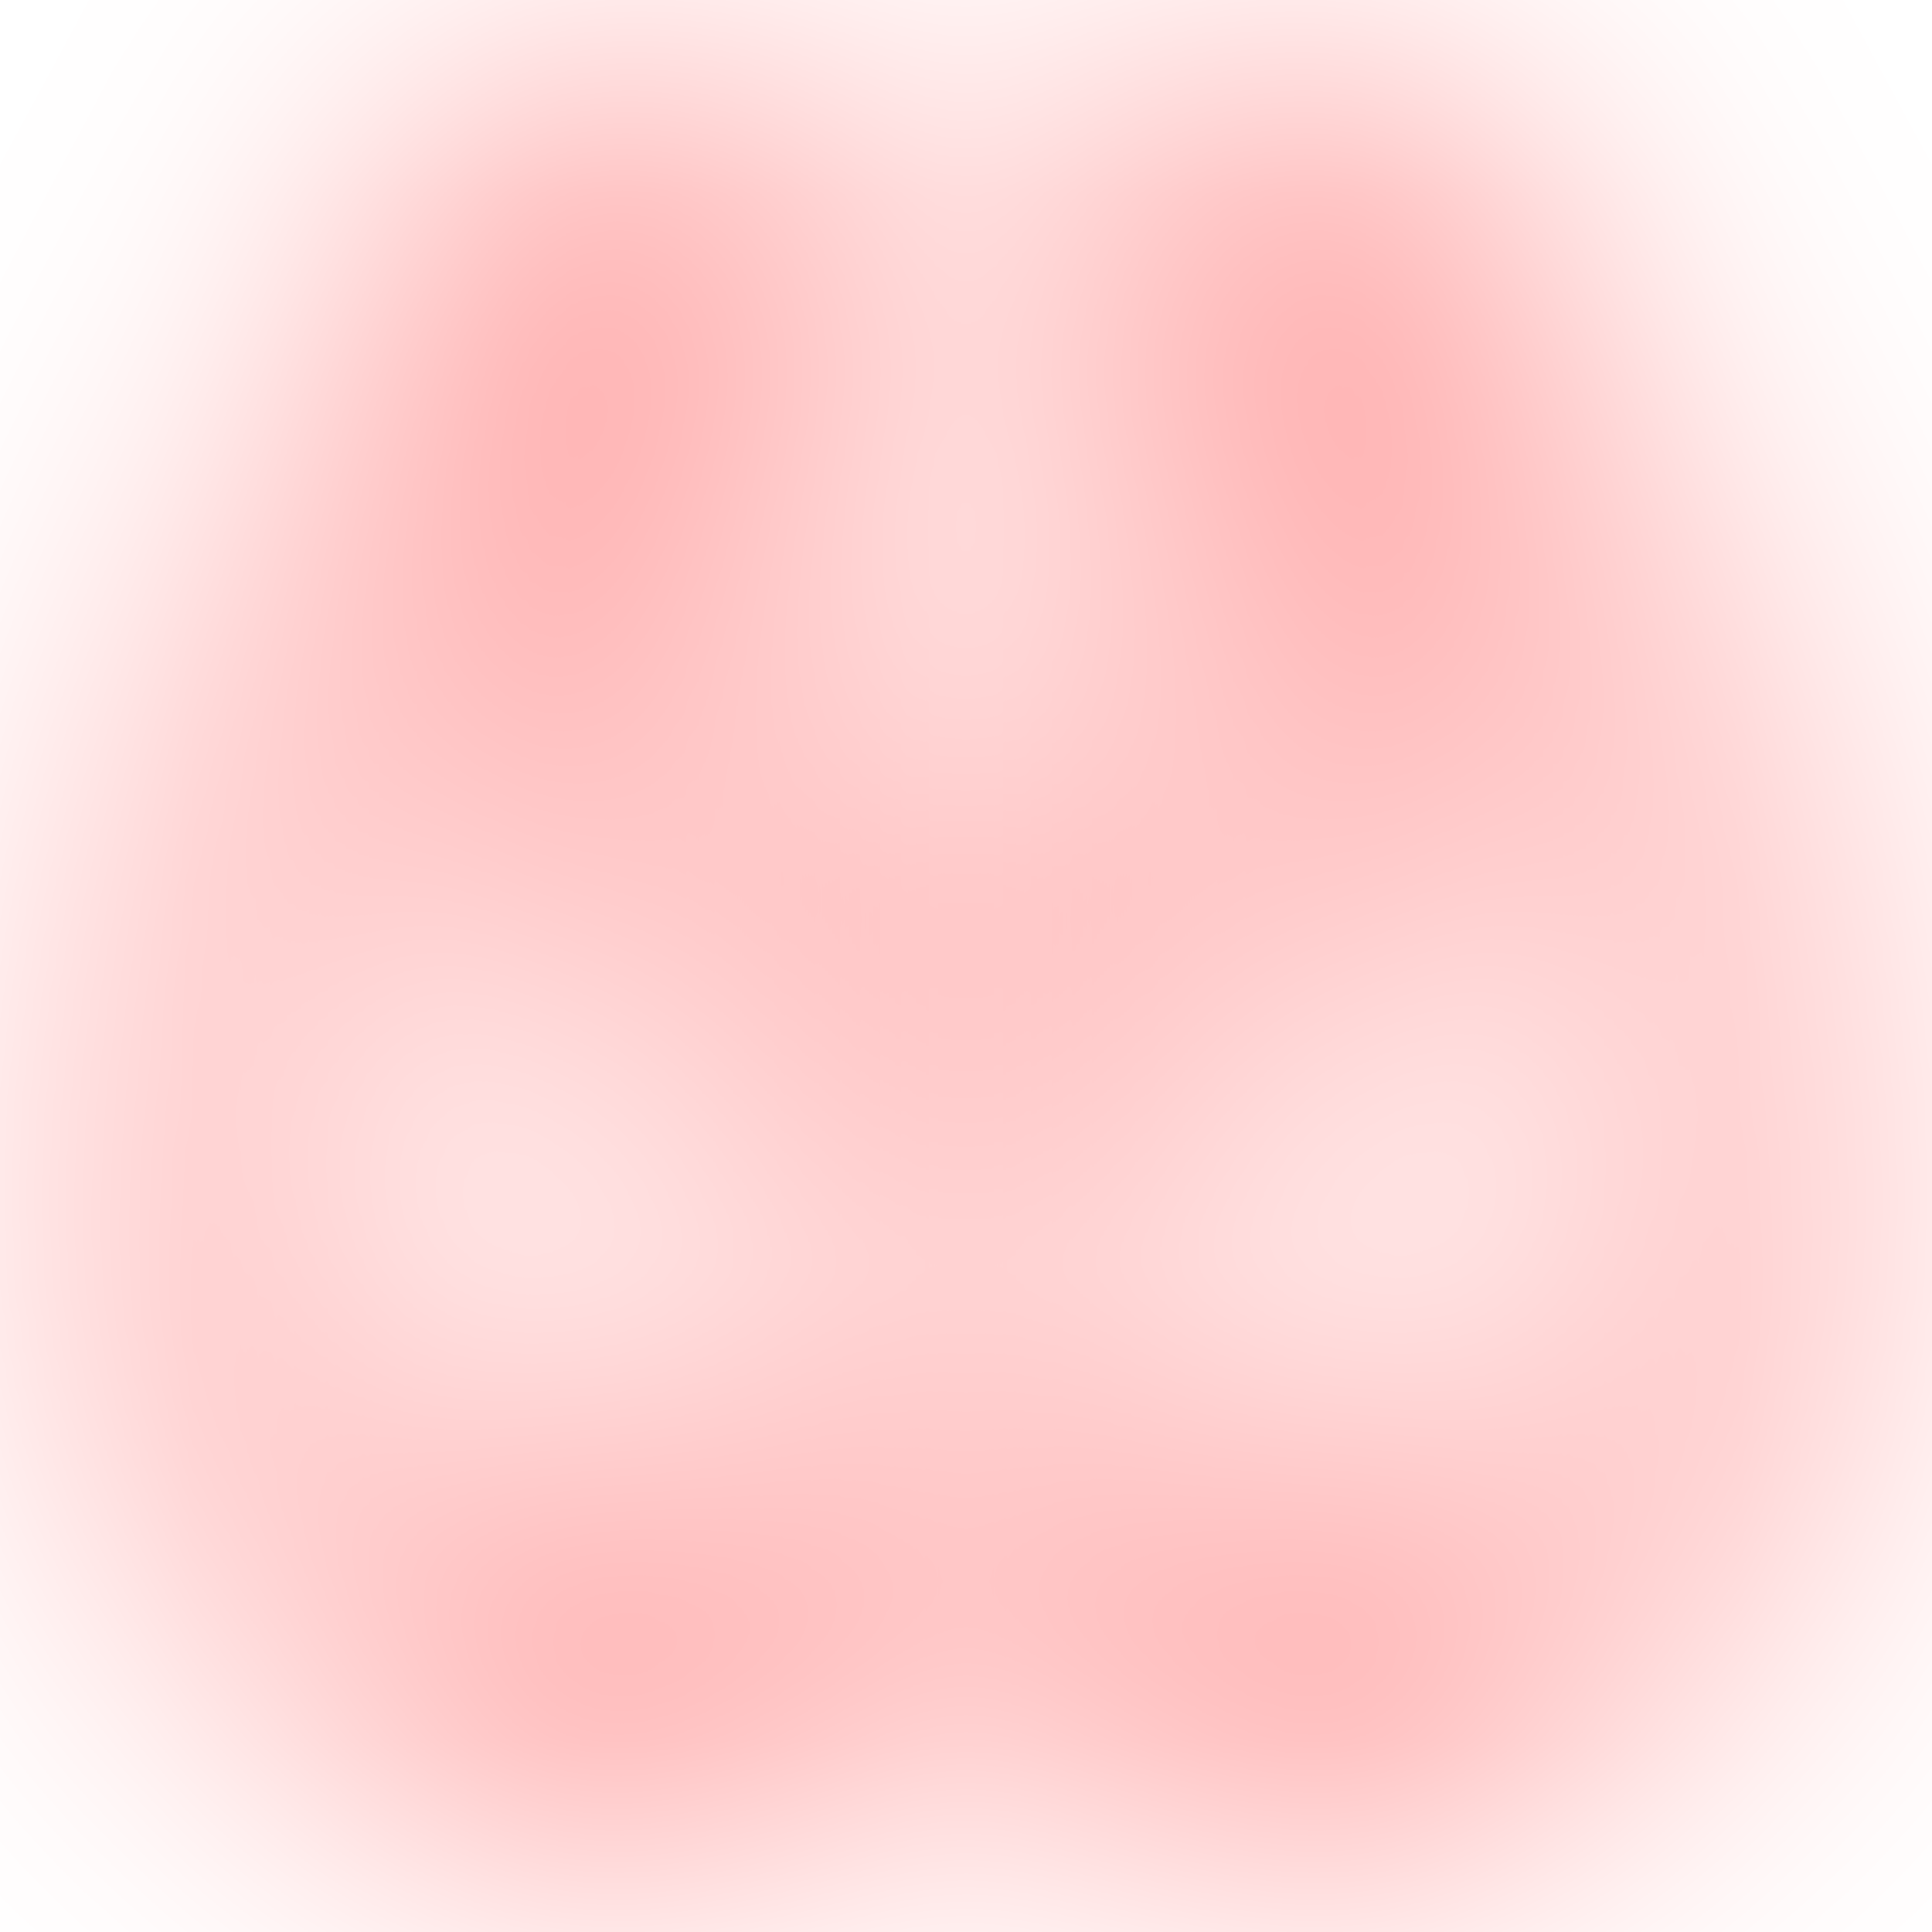
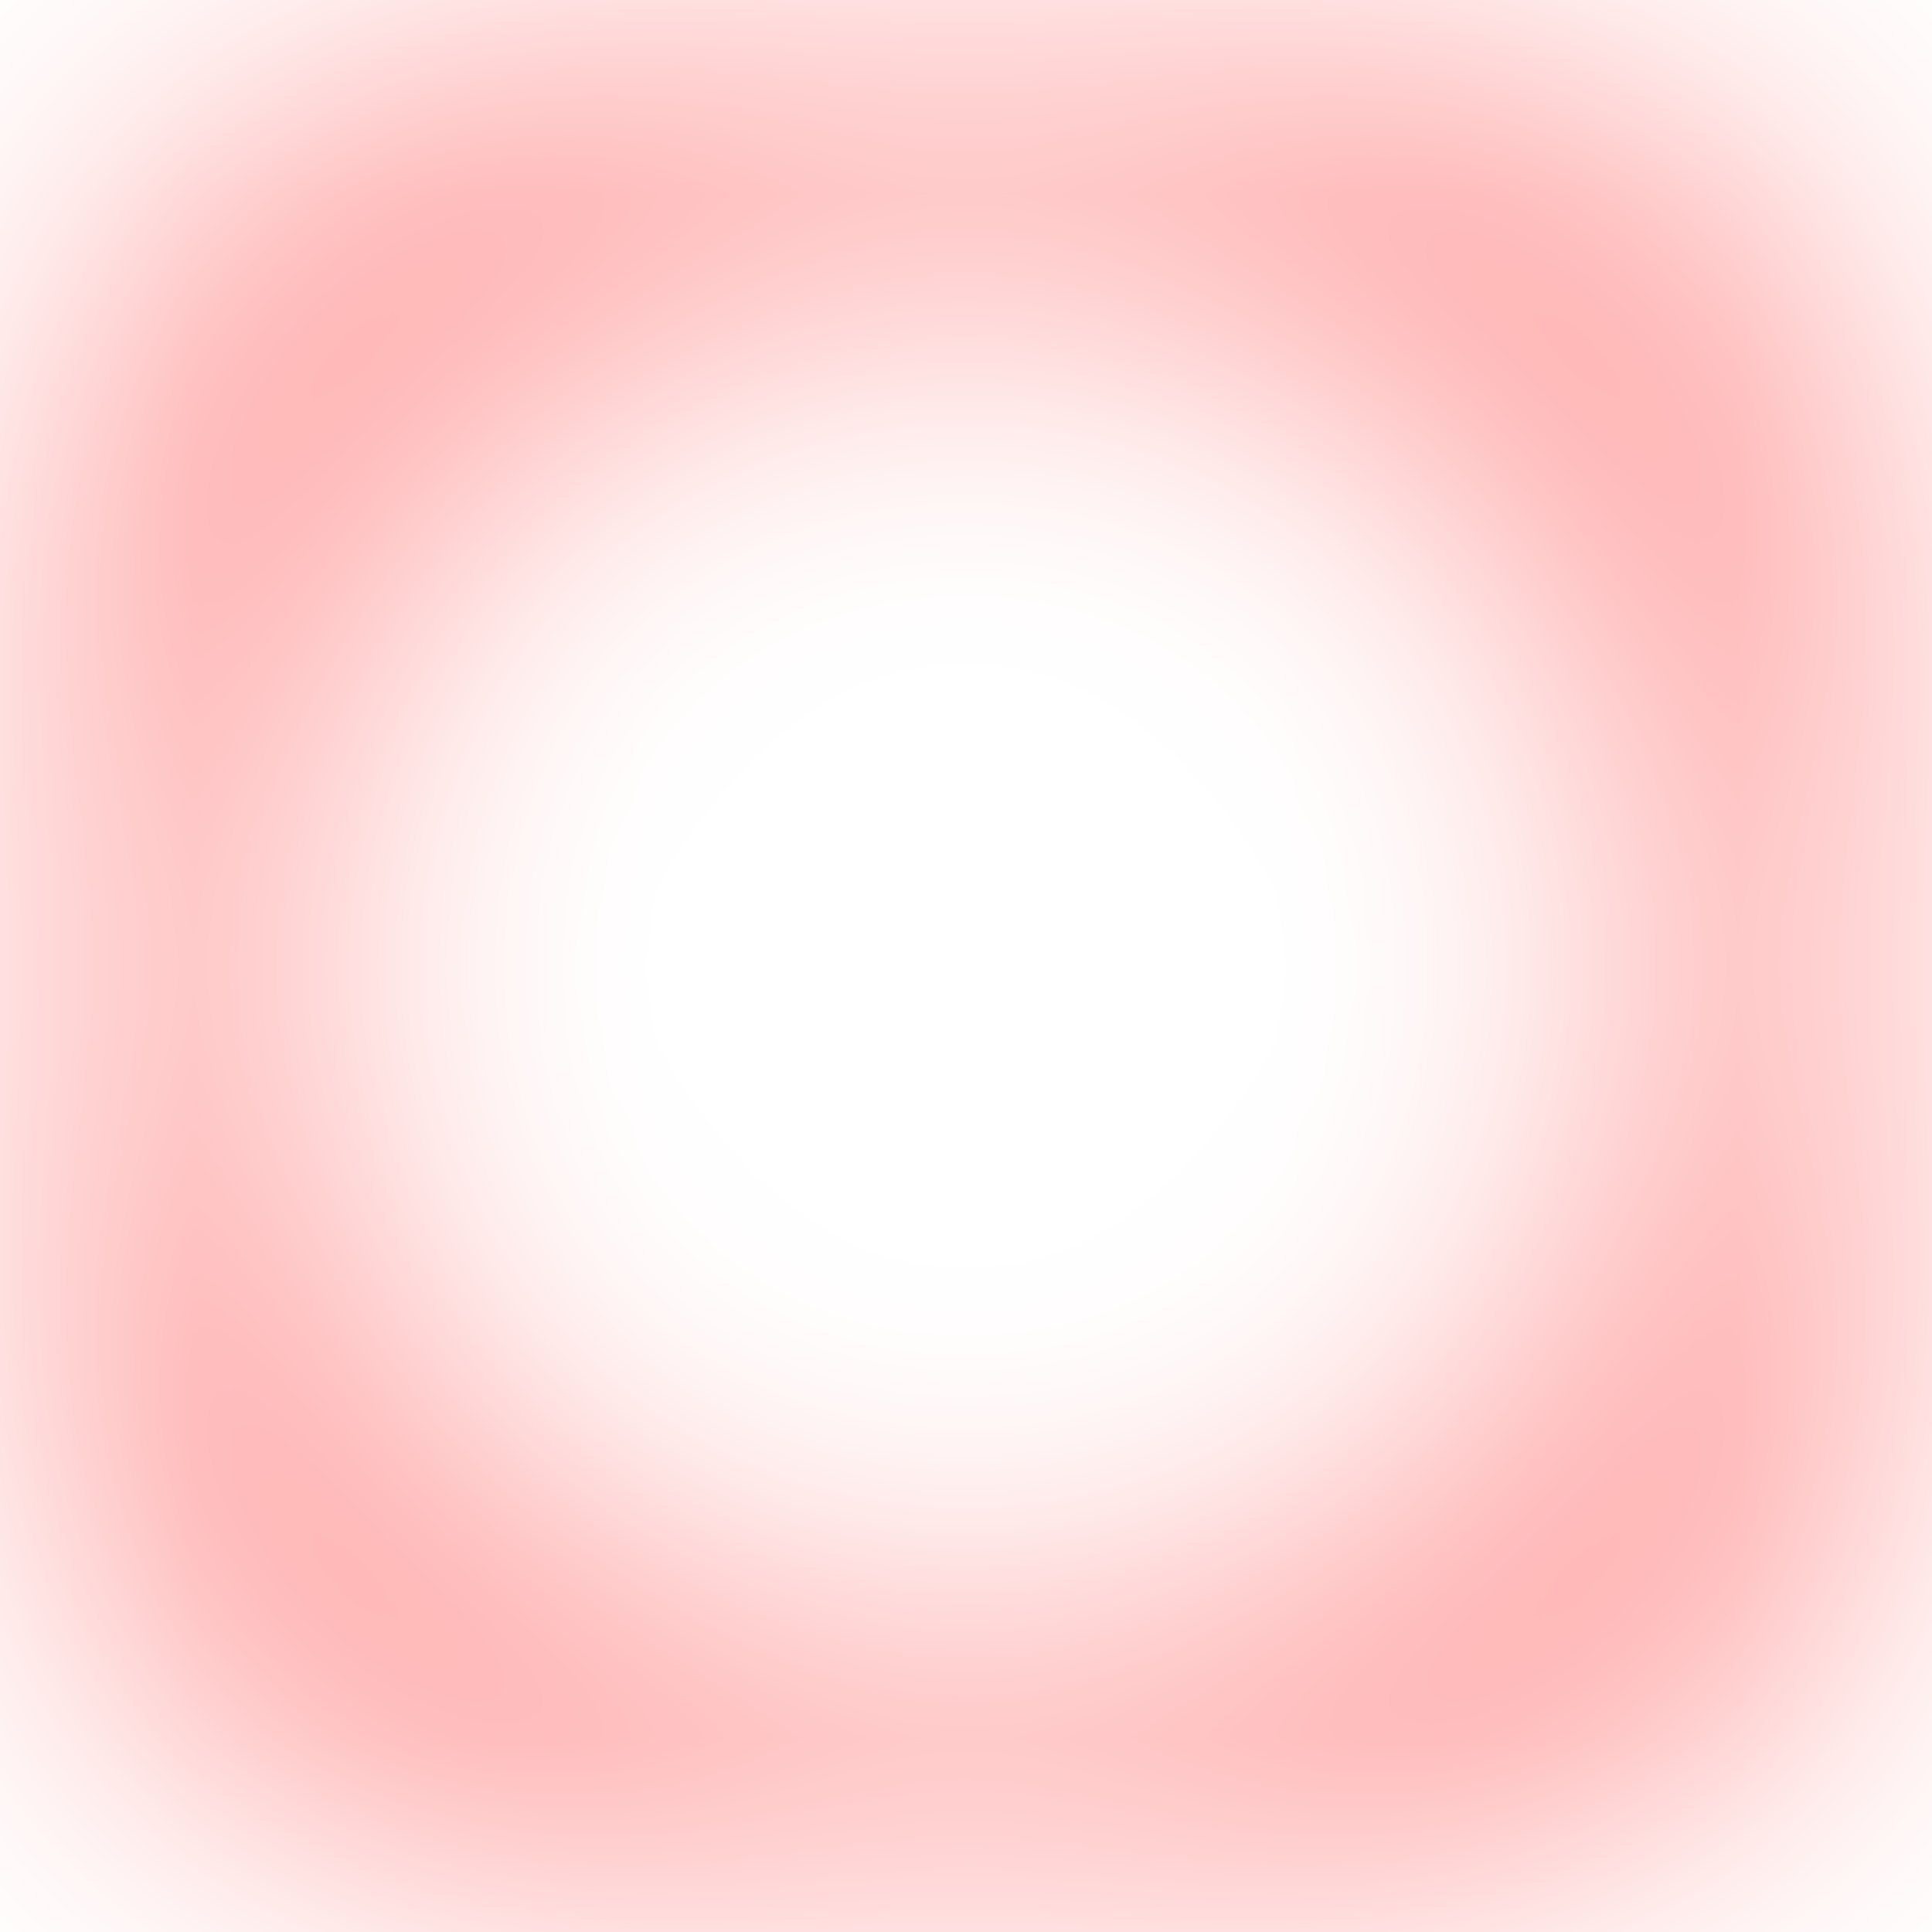
- <svg xmlns="http://www.w3.org/2000/svg" width="140" height="140" viewBox="0 0 37.042 37.043" version="1.1" id="svg421">
+ <svg xmlns="http://www.w3.org/2000/svg" width="100" height="100" viewBox="0 0 26.458 26.459" version="1.1" id="svg421">
  <defs id="defs418">
-     <filter style="color-interpolation-filters:sRGB" id="filter788" x="-0.322" y="-0.322" width="1.645" height="1.645">
-       <feGaussianBlur stdDeviation="4.432" id="feGaussianBlur790" />
+     <filter style="color-interpolation-filters:sRGB" id="filter851" x="-0.338" y="-0.338" width="1.677" height="1.677">
+       <feGaussianBlur stdDeviation="3.072" id="feGaussianBlur853" />
    </filter>
  </defs>
  <g id="layer1">
-     <path id="rect1334" style="opacity:1;fill:none;fill-opacity:1;stroke:#ff0000;stroke-width:1.588;stroke-linecap:butt;stroke-linejoin:round;stroke-dasharray:none;stroke-opacity:1;paint-order:stroke markers fill;filter:url(#filter788)" d="M 13.229,36.249 L 0.793,23.813 L 13.229,0.794 V 19.844 H 23.813 V 0.794 L 36.249,23.813 L 23.813,36.249 V 28.84 H 13.229 Z" />
+     <g id="g902" transform="matrix(0.99999,0,0,0.99999,1.322e-4,6.322e-4)" style="stroke:#ff0000;stroke-opacity:1;filter:url(#filter851)">
+       <circle style="fill:none;stroke:#ff0000;stroke-width:1.885;stroke-linejoin:round;stroke-opacity:1;paint-order:stroke markers fill" id="path786" cx="13.229" cy="13.229" r="12.287" />
+     </g>
  </g>
</svg>
